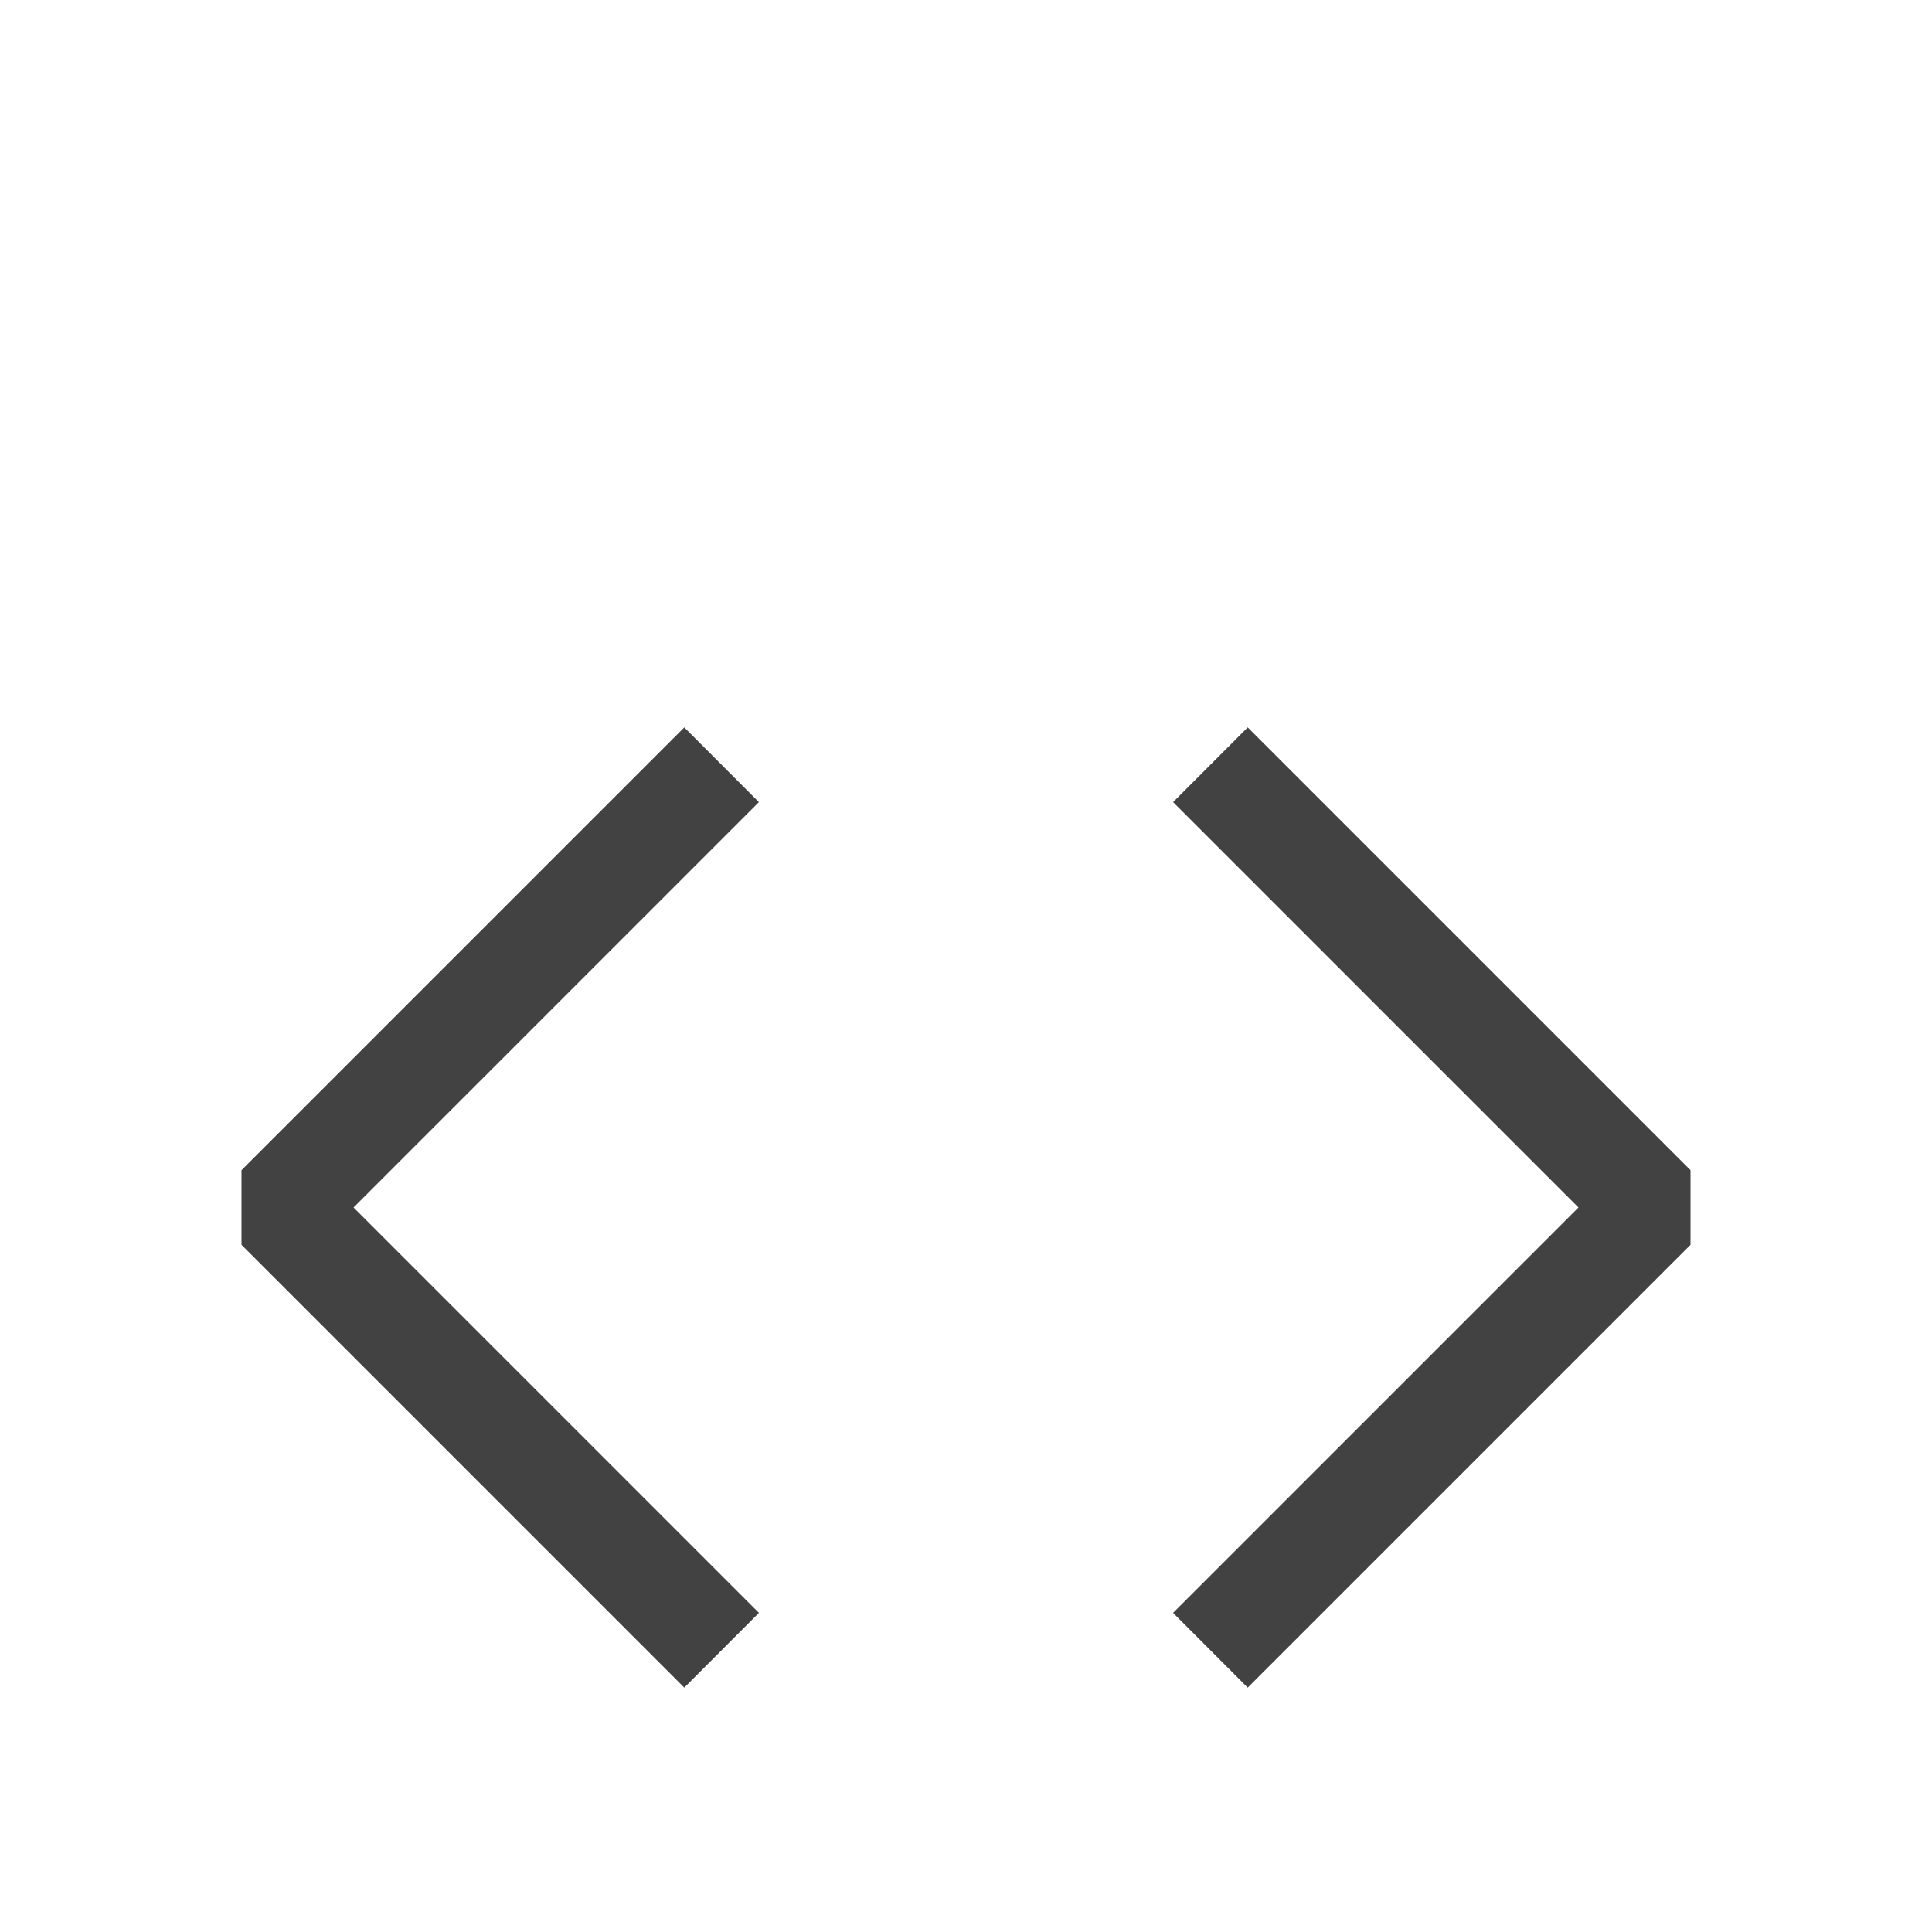
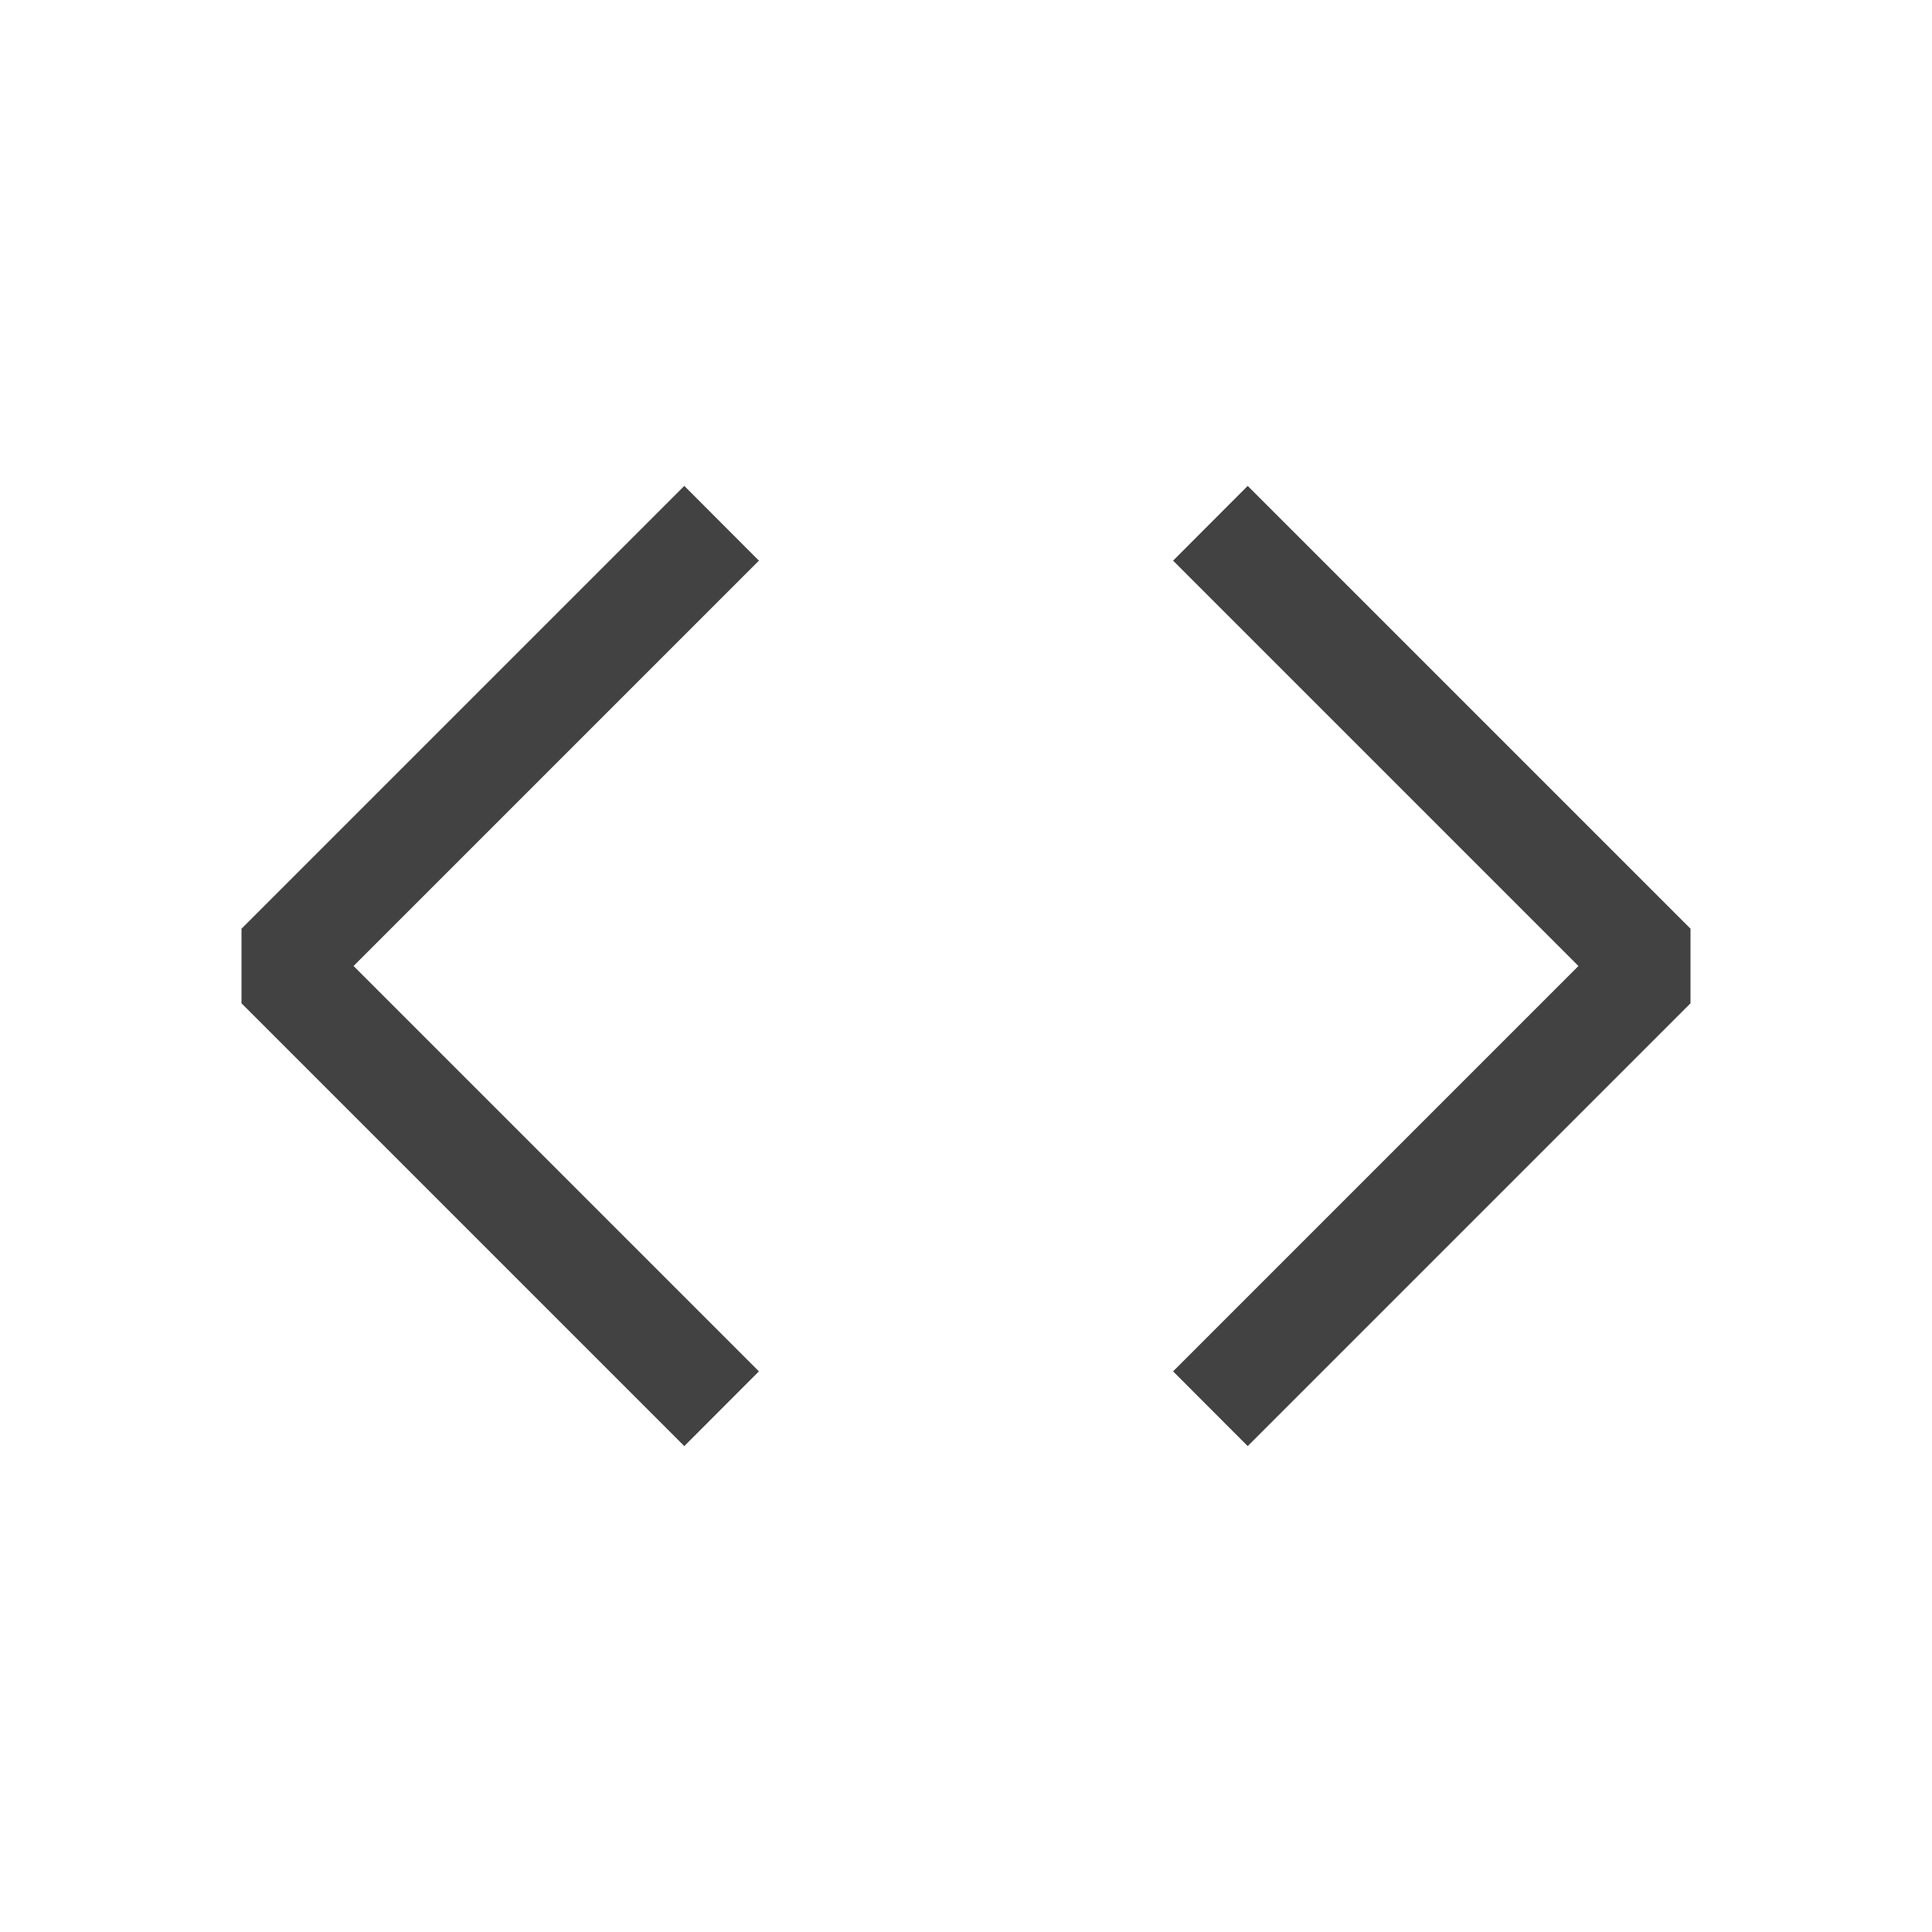
<svg xmlns="http://www.w3.org/2000/svg" width="16px" height="16px" viewBox="0 0 16 16" version="1.1" xml:space="preserve" style="fill-rule:evenodd;clip-rule:evenodd;stroke-linejoin:round;stroke-miterlimit:2;">
-   <g transform="matrix(1,0,0,1,3,2)">
-     <path d="M10.072,8L6.715,11.357L7.333,11.976L11,8.309L11,7.691L7.333,4.024L6.715,4.643L10.072,8Z" style="fill:rgb(66,66,66);" />
-   </g>
-   <g transform="matrix(-1,0,0,1,13,2)">
-     <path d="M10.072,8L6.715,11.357L7.333,11.976L11,8.309L11,7.691L7.333,4.024L6.715,4.643L10.072,8Z" style="fill:rgb(66,66,66);" />
-   </g>
+   <path d="M13.072,8L9.715,11.357L10.333,11.976L14,8.309L14,7.691L10.333,4.024L9.715,4.643L13.072,8ZM2.928,8L6.285,11.357L5.667,11.976L2,8.309L2,7.691L5.667,4.024L6.285,4.643L2.928,8Z" style="fill:rgb(66,66,66);" />
</svg>
